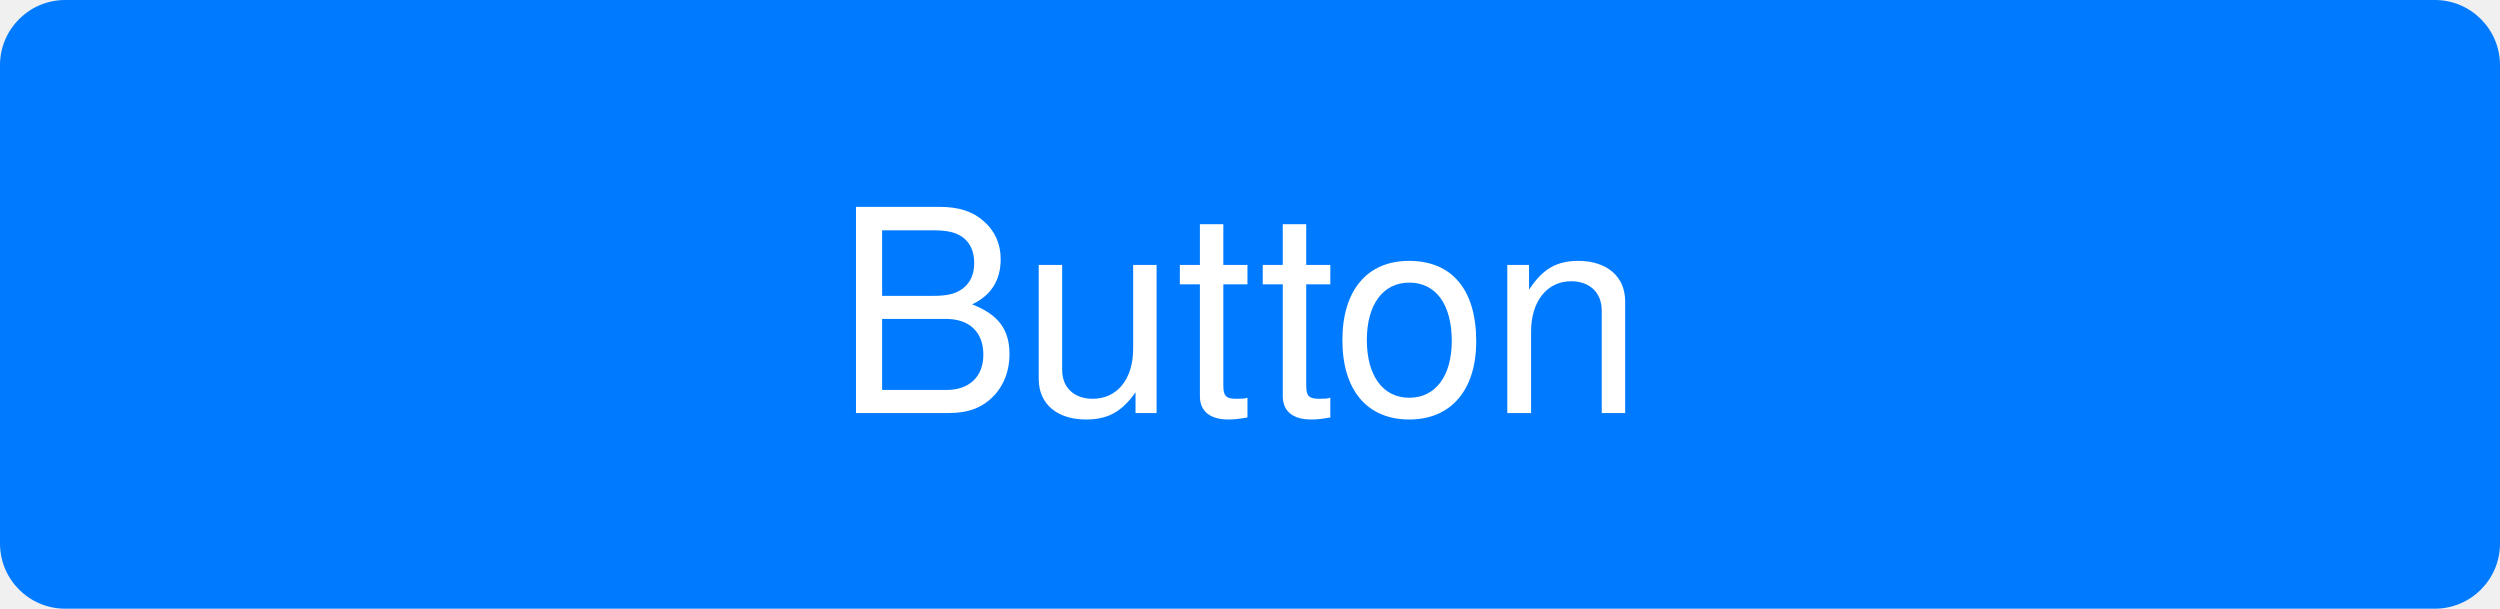
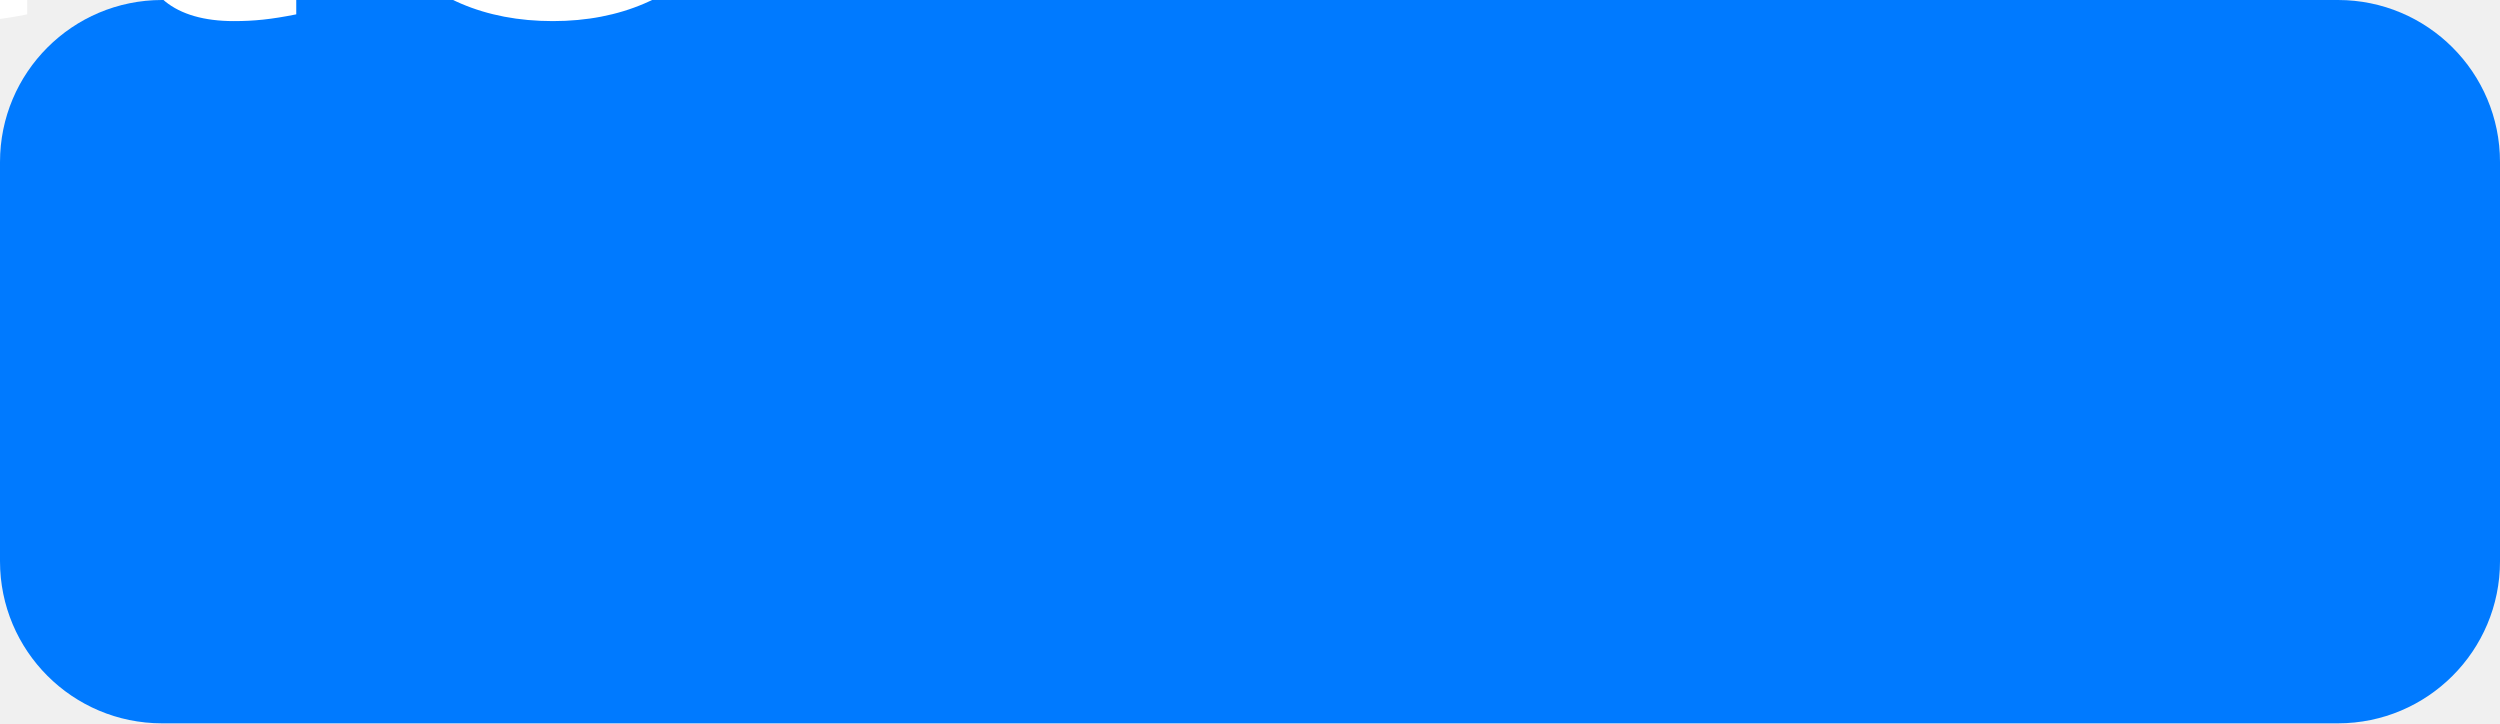
- <svg xmlns="http://www.w3.org/2000/svg" id="widget-control-button" class="widget-control" data-name="Layer 1" viewBox="0 0 115 28">
+ <svg xmlns="http://www.w3.org/2000/svg" id="widget-control-button" class="widget-control" data-name="Layer 1">
  <rect class="widget-size-container" width="100%" height="100%" rx="3" ry="3" fill="#007aff" />
-   <text class="widget-editable-text" transform="translate(57 19)" text-anchor="middle" style="isolation:isolate" font-size="13" fill="#fff" font-family="Helvetica,Helvetica" letter-spacing="-.006em" data-name="Tab Label">
+   <text class="widget-editable-text" text-anchor="middle" alignment-baseline="middle" style="isolation:isolate" font-size="17" fill="#fff" font-family="Helvetica,Helvetica" letter-spacing="-.006em" data-name="Tab Label">
    Button
  </text>
</svg>
